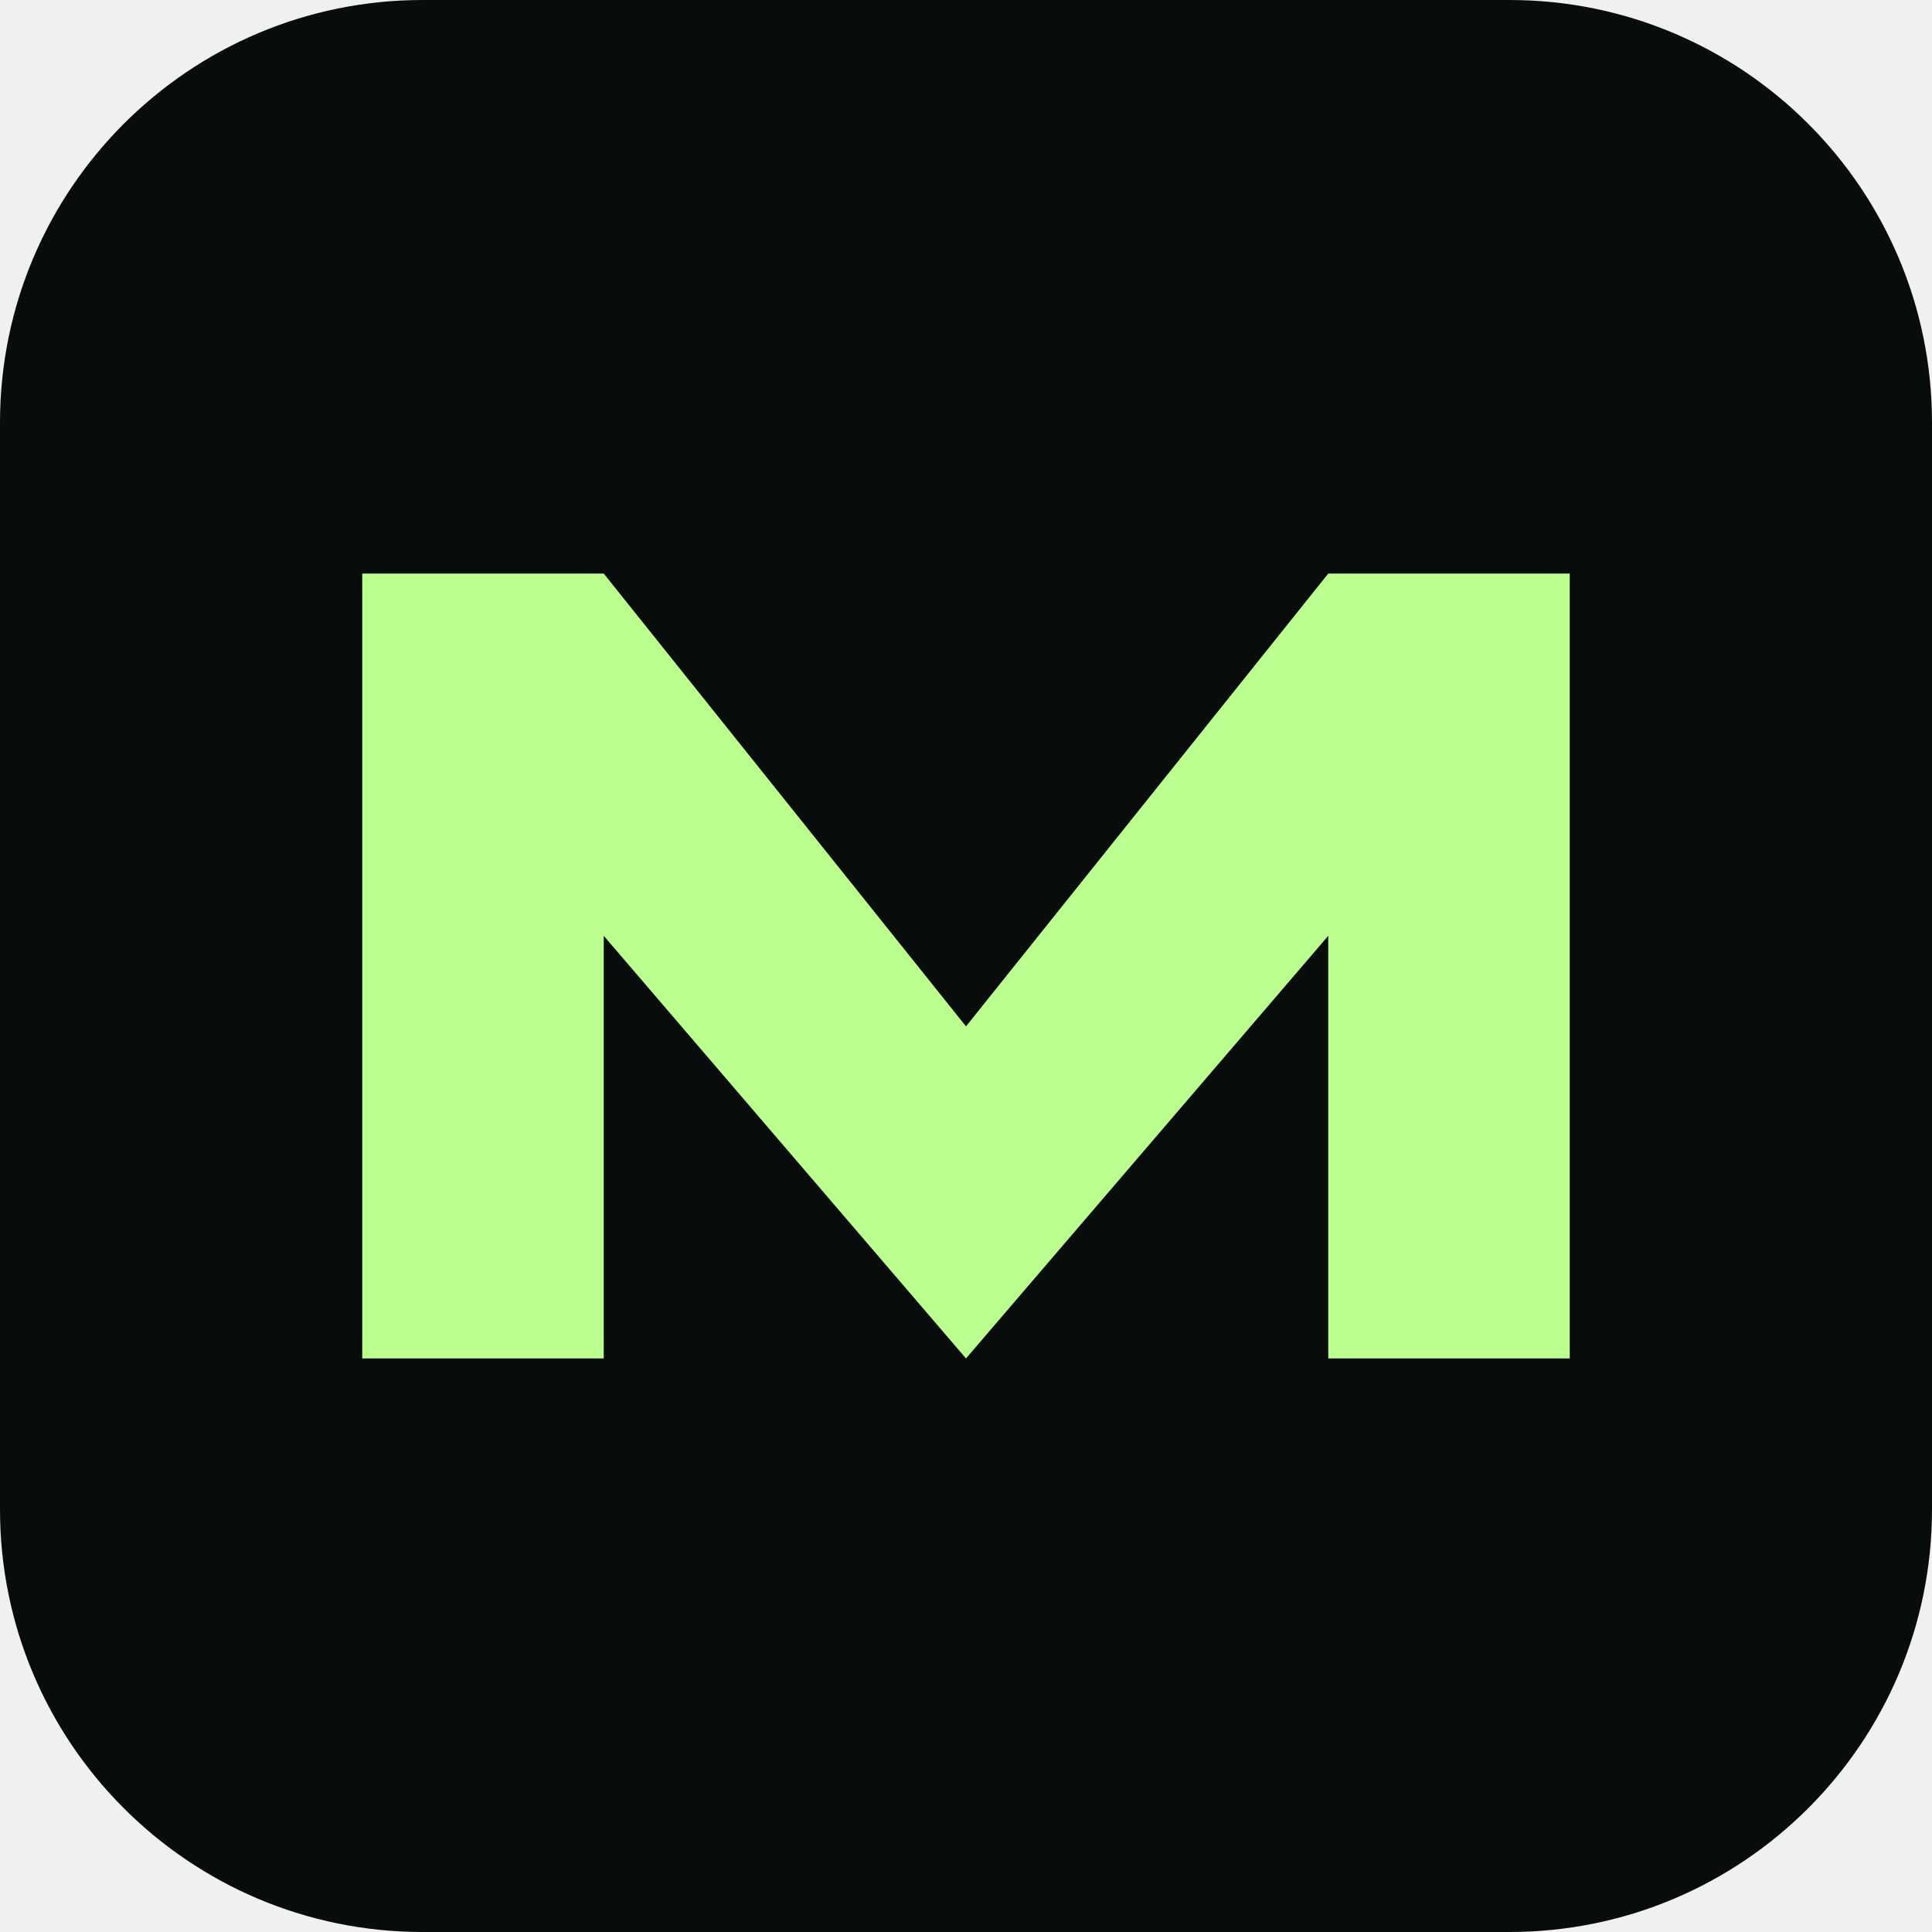
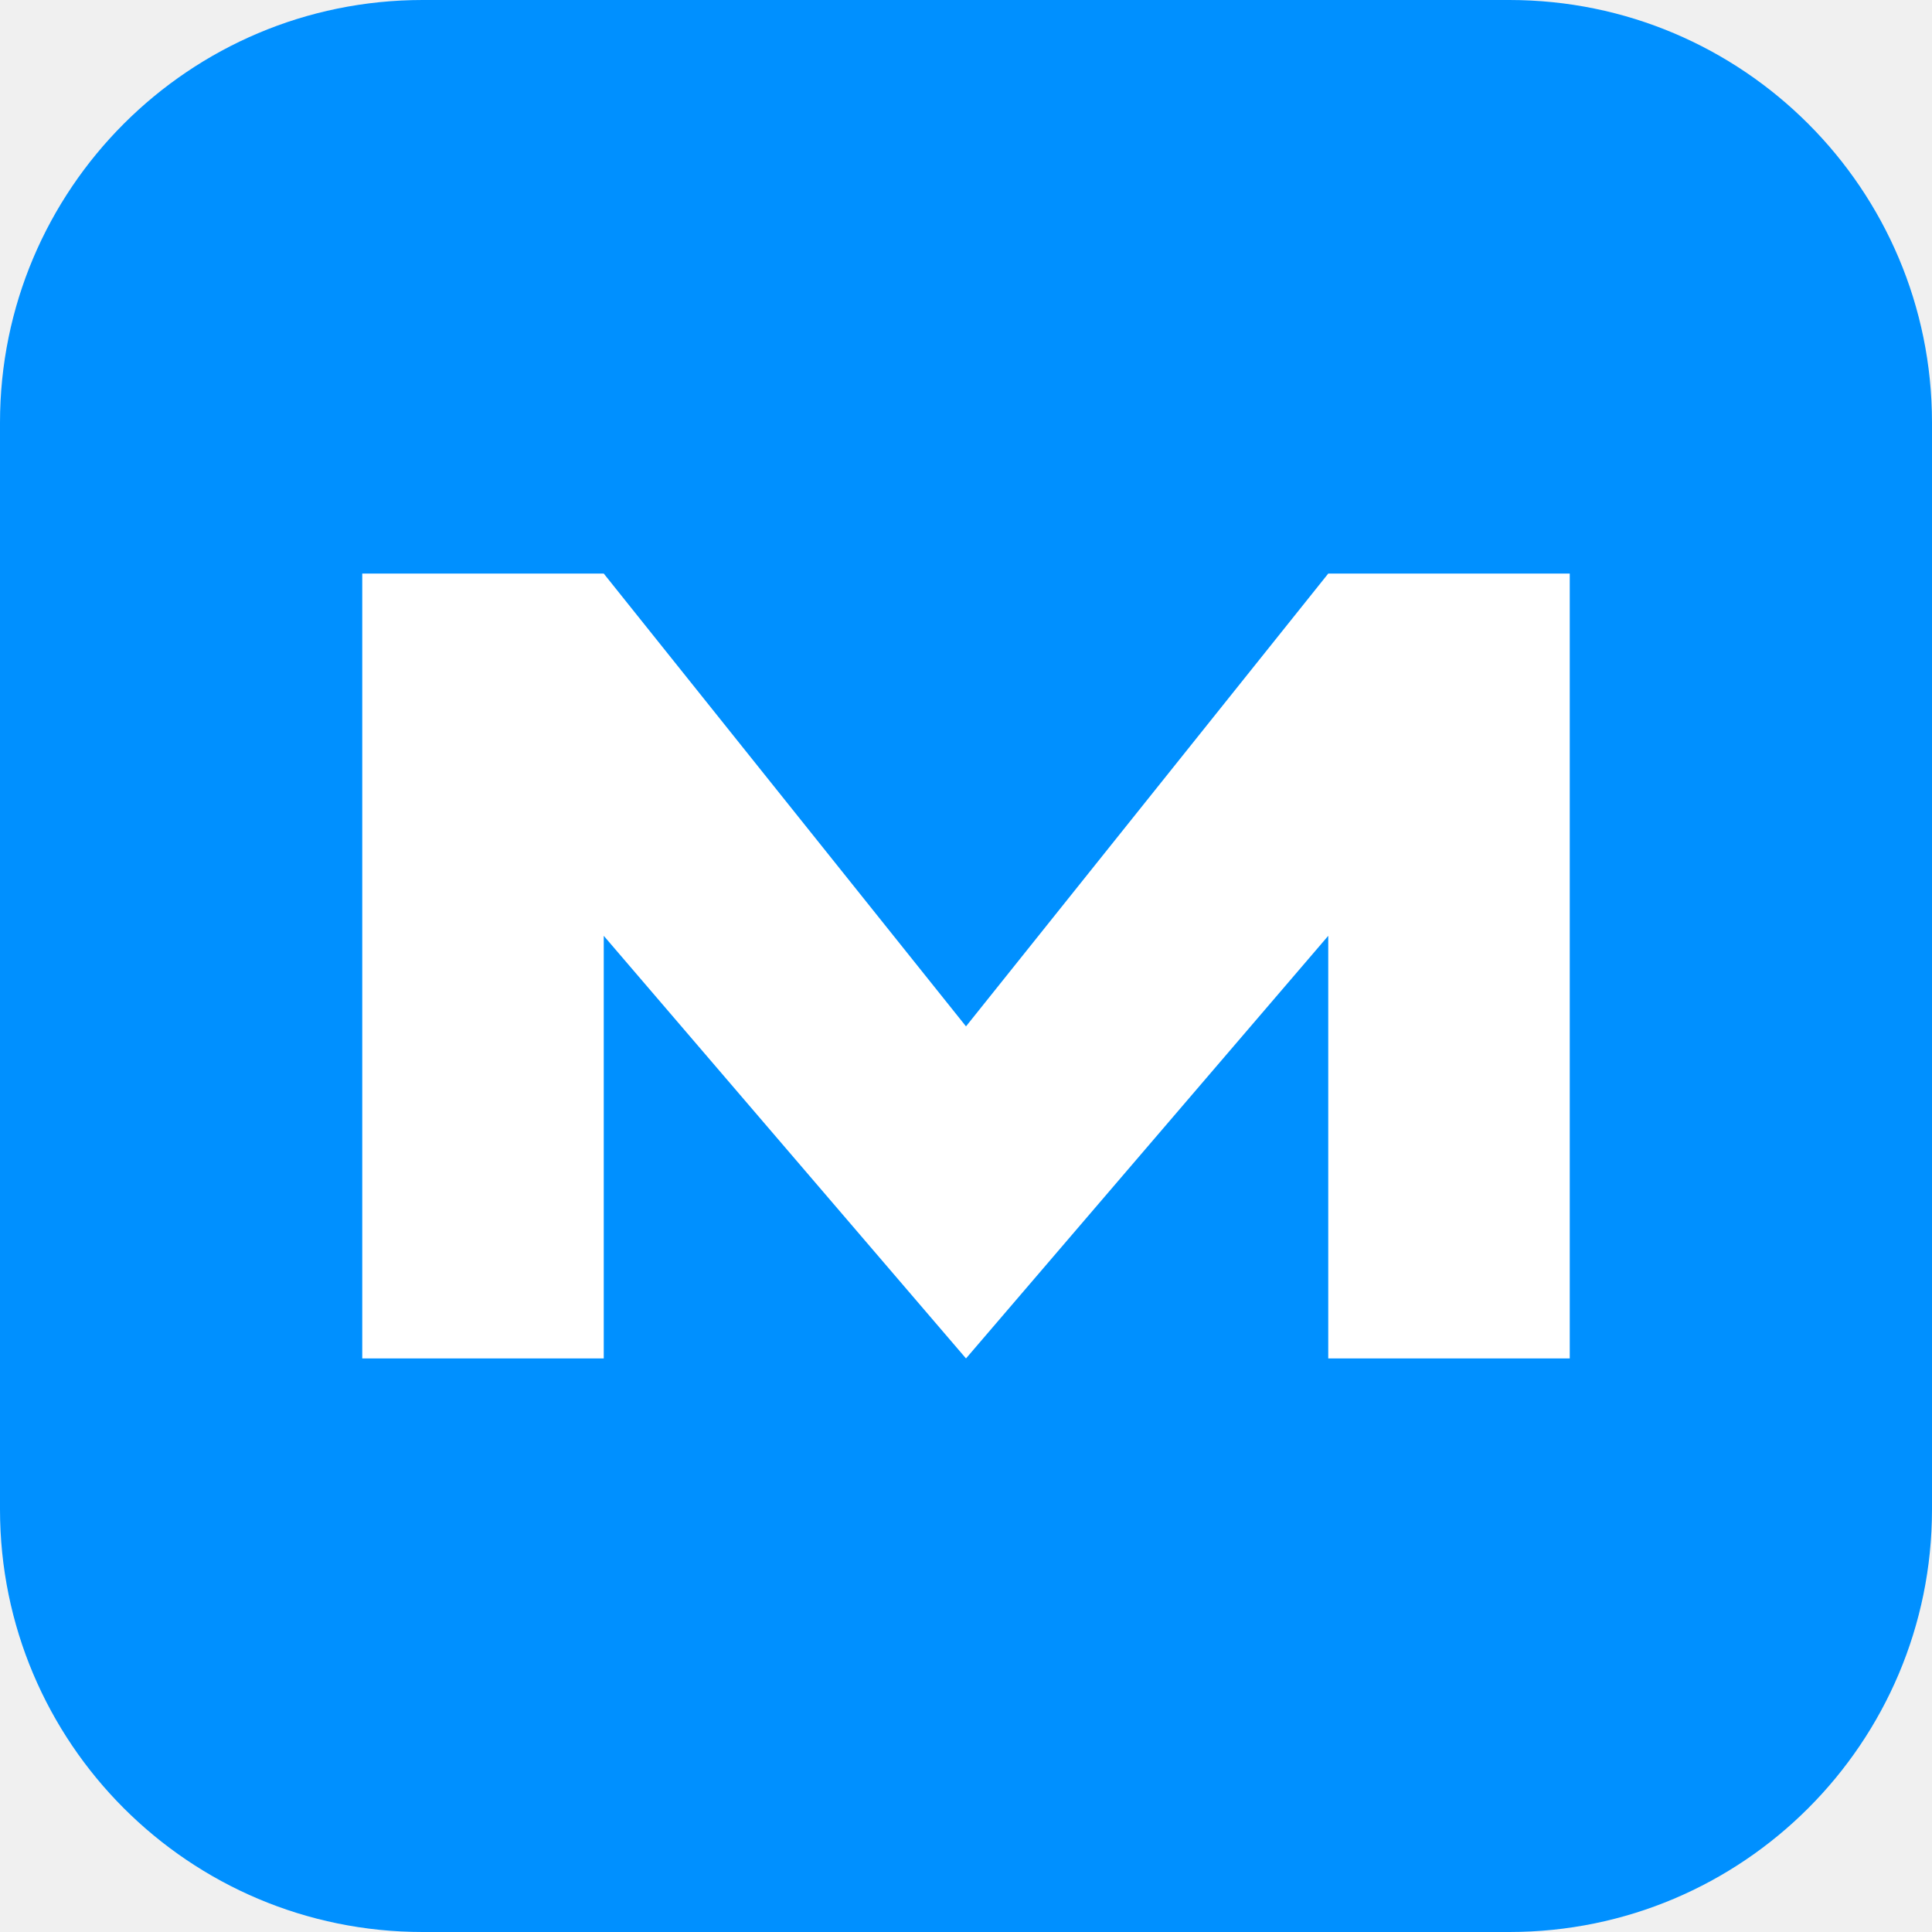
<svg xmlns="http://www.w3.org/2000/svg" viewBox="0 0 64 64">
-   <rect width="64" height="64" rx="14" fill="#080d0b" />
-   <path d="M12 45V19h8l12 15 12-15h8v26h-8V31L32 45 20 31v14z" fill="#bbff91" />
+   <rect width="64" height="64" rx="14" fill="#0090ff" />
+   <path d="M12 45V19h8l12 15 12-15h8v26h-8V31L32 45 20 31v14z" fill="#ffffff" />
</svg>
